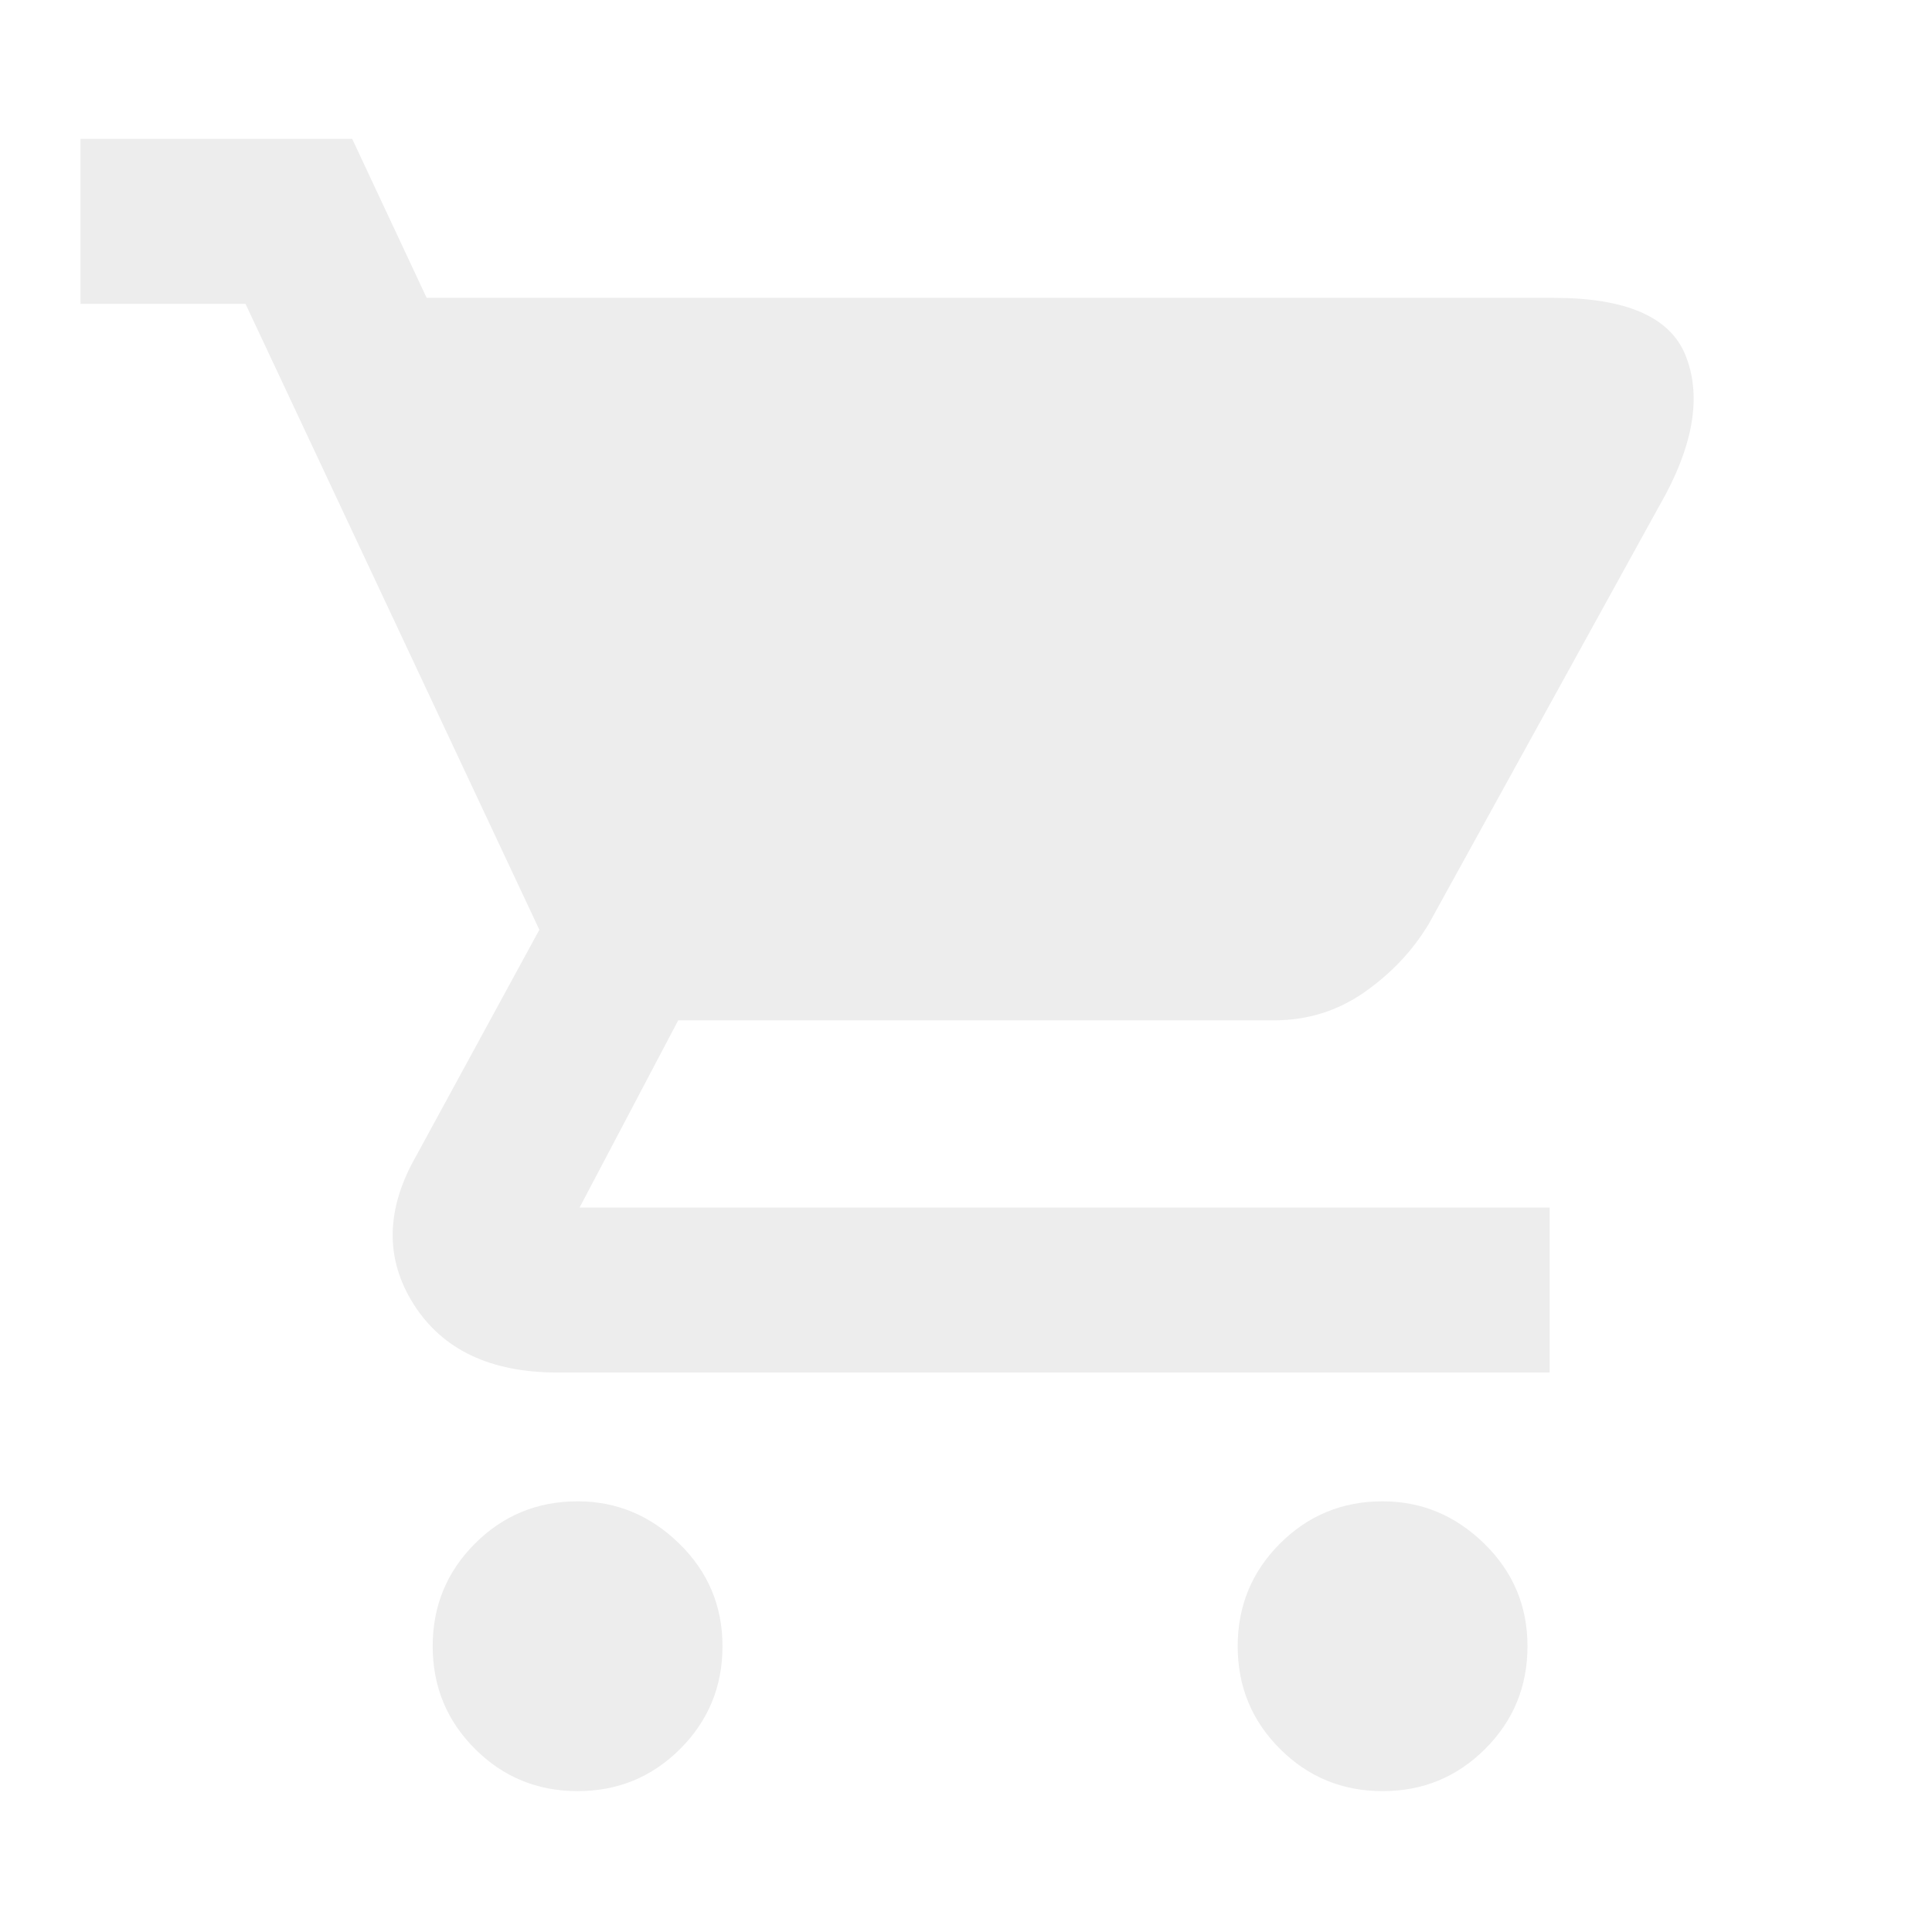
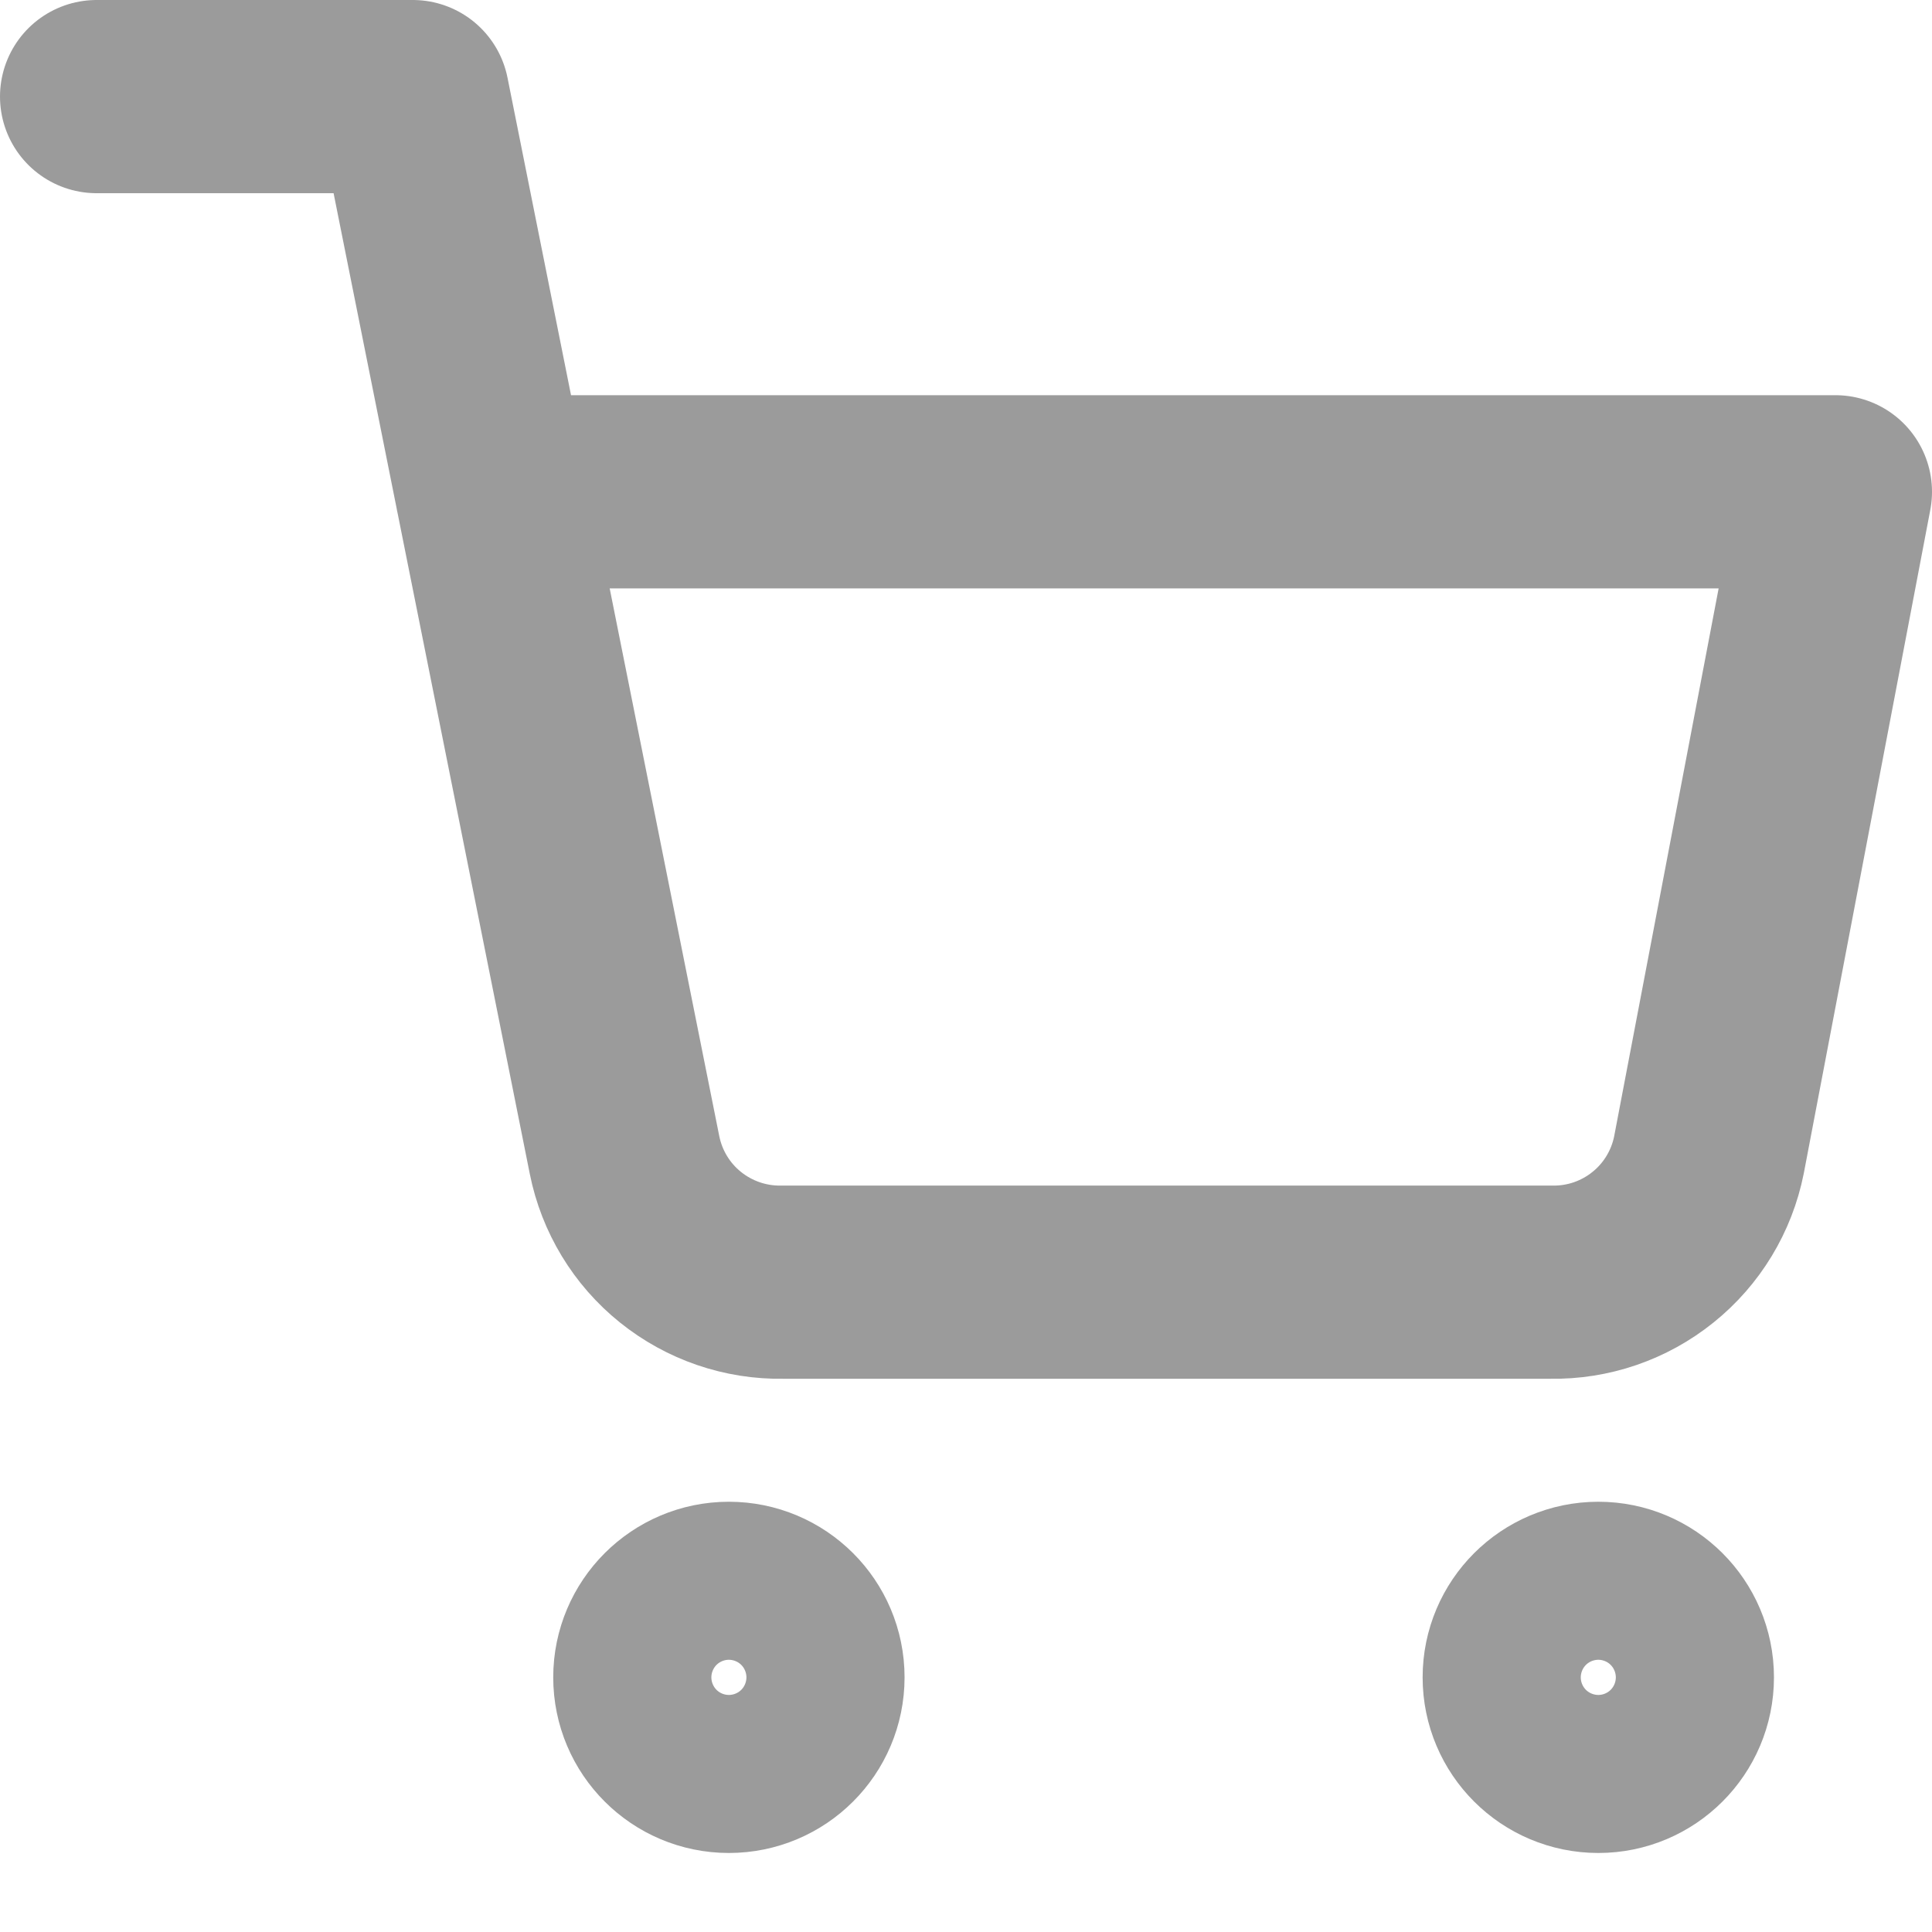
- <svg xmlns="http://www.w3.org/2000/svg" height="48" width="48">
-   <path fill="#ededed" d="M14.35 44.5q-1.5 0-2.55-1.05-1.05-1.05-1.05-2.55 0-1.5 1.05-2.55 1.05-1.05 2.55-1.05 1.45 0 2.525 1.05t1.075 2.55q0 1.5-1.05 2.55-1.05 1.05-2.55 1.05Zm20 0q-1.5 0-2.55-1.05-1.05-1.05-1.05-2.55 0-1.5 1.05-2.55 1.05-1.05 2.55-1.05 1.45 0 2.525 1.05t1.075 2.55q0 1.5-1.05 2.55-1.05 1.05-2.55 1.05Zm-21.65-33 4.65 9.7H31.6l5.25-9.7Zm-2.1-4.1h28q2.7 0 3.275 1.425.575 1.425-.475 3.425l-5.9 10.7q-.6 1-1.6 1.7t-2.25.7h-14.8L14.4 30h24.1v4.1H13.85q-2.5 0-3.575-1.7-1.075-1.7.075-3.7l3.05-5.6L6.1 7.55H2v-4.1h6.75Zm6.75 13.8-4.65-9.7h24.15l-5.25 9.7Z" />
+ <svg xmlns="http://www.w3.org/2000/svg" width="20" height="20" viewBox="0 0 20 20" fill="none">
+   <path d="M7.545 18.182C7.997 18.182 8.364 17.816 8.364 17.364C8.364 16.912 7.997 16.546 7.545 16.546C7.094 16.546 6.727 16.912 6.727 17.364C6.727 17.816 7.094 18.182 7.545 18.182Z" stroke="#9B9B9B" stroke-width="2" stroke-linecap="round" stroke-linejoin="round" />
+   <path d="M16.546 18.182C16.997 18.182 17.364 17.816 17.364 17.364C17.364 16.912 16.997 16.546 16.546 16.546C16.094 16.546 15.727 16.912 15.727 17.364C15.727 17.816 16.094 18.182 16.546 18.182Z" stroke="#9B9B9B" stroke-width="2" stroke-linecap="round" stroke-linejoin="round" />
+   <path d="M1 1H4.273L6.465 11.956C6.54 12.332 6.745 12.671 7.044 12.911C7.344 13.152 7.718 13.28 8.102 13.273H16.055C16.439 13.28 16.813 13.152 17.112 12.911C17.411 12.671 17.616 12.332 17.691 11.956L19 5.091H5.091" stroke="#9B9B9B" stroke-width="2" stroke-linecap="round" stroke-linejoin="round" />
</svg>
